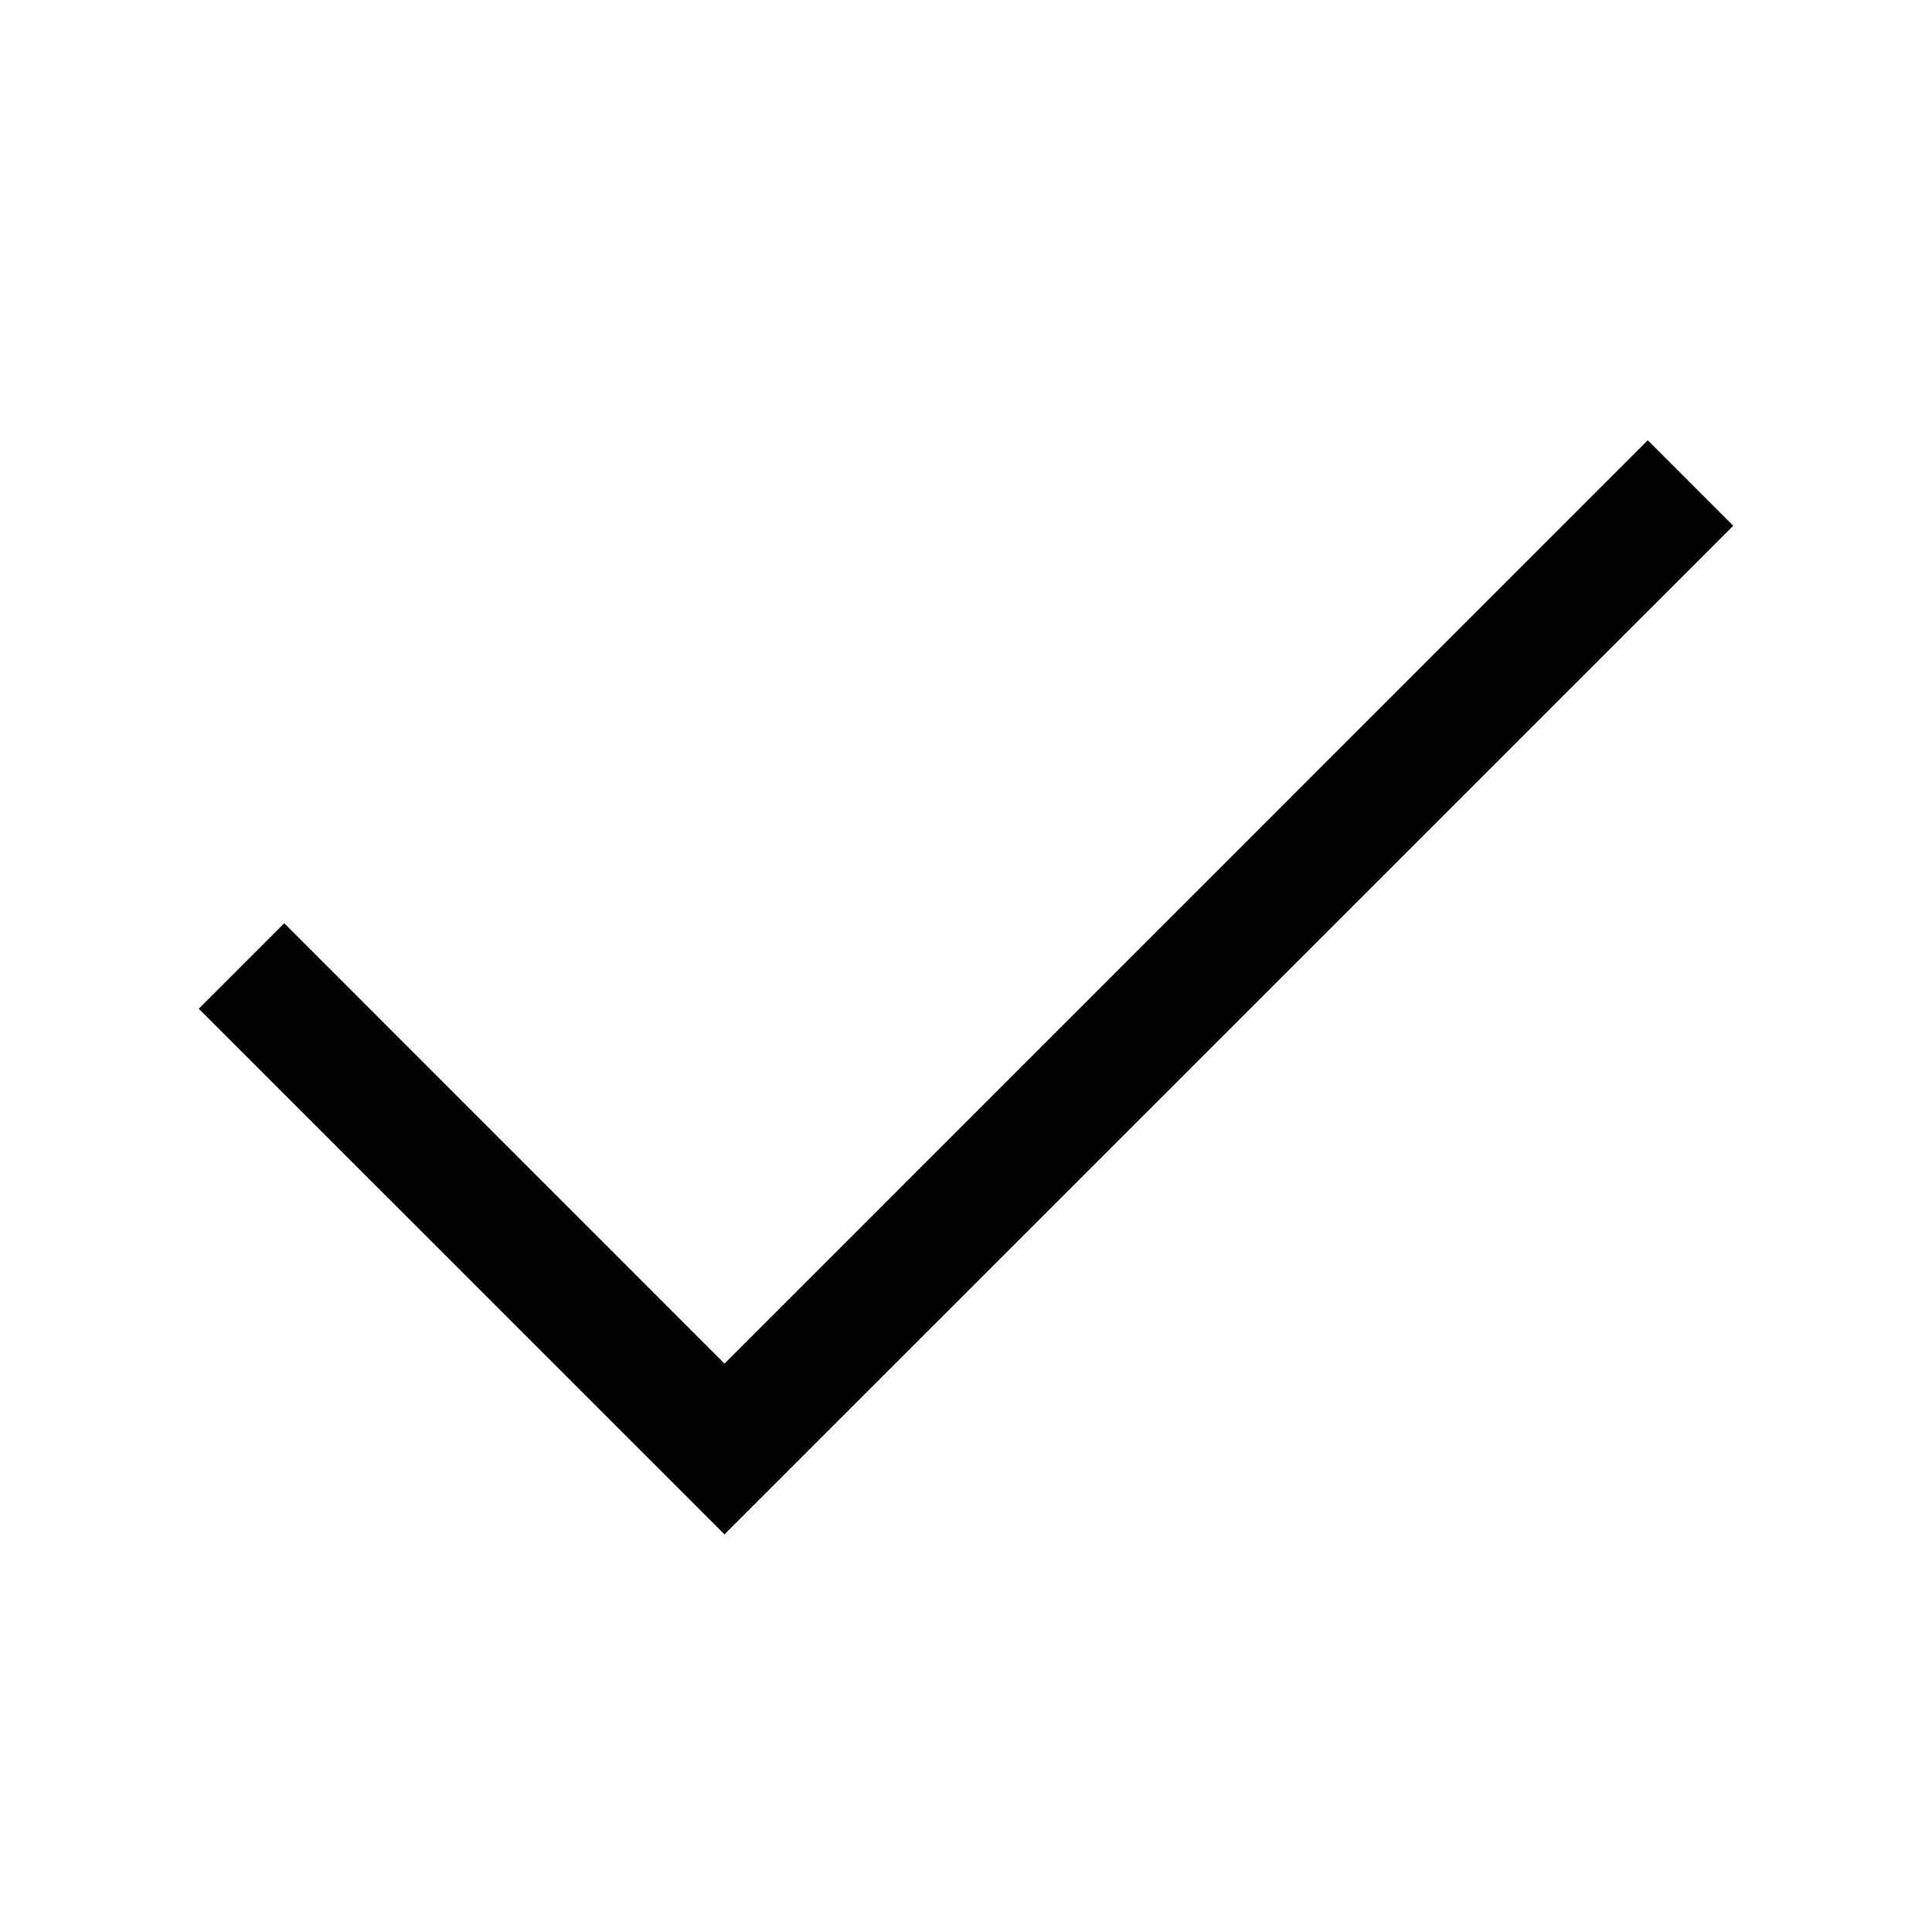
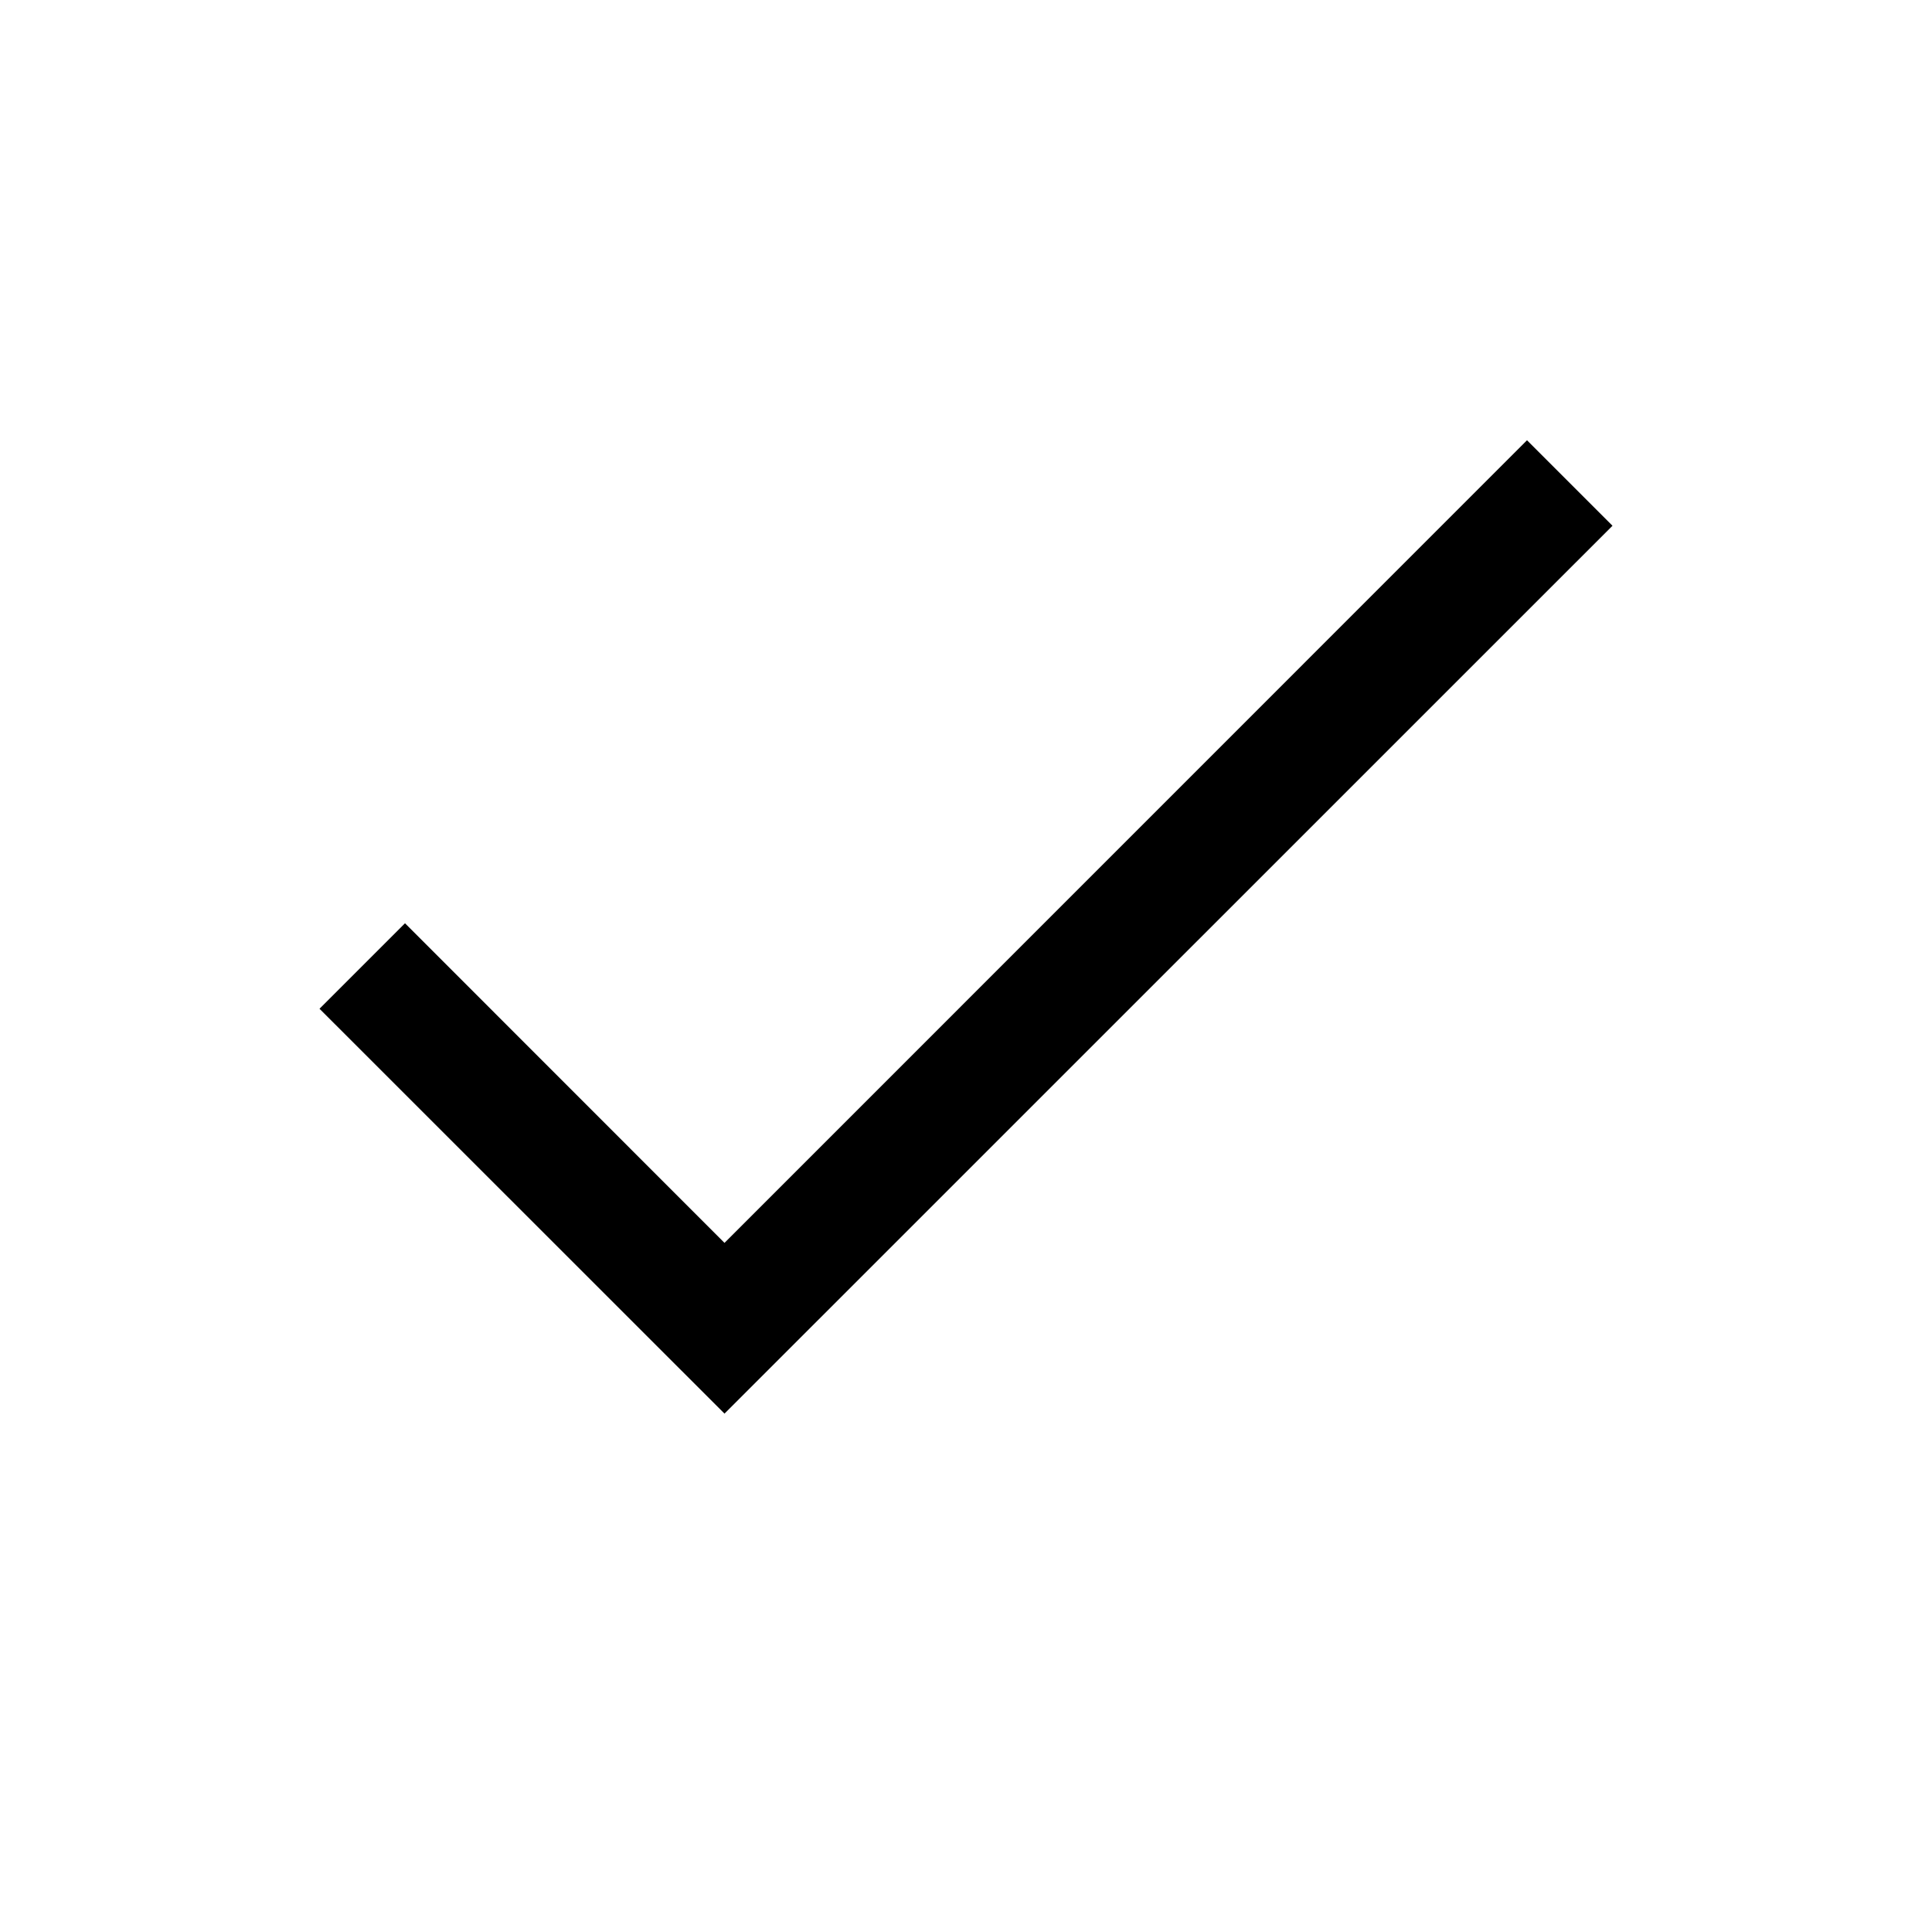
<svg xmlns="http://www.w3.org/2000/svg" width="16" height="16" viewBox="0 0 16 16" fill="none">
-   <path fill-rule="evenodd" clip-rule="evenodd" d="M14.354 4.354L6 12.707L1.646 8.354L2.354 7.646L6 11.293L13.646 3.646L14.354 4.354Z" fill="black" style="fill:black;fill-opacity:1;" />
+   <path fill-rule="evenodd" clip-rule="evenodd" d="M13.354 4.354L6 11.707L2.646 8.354L3.354 7.646L6 10.293L12.646 3.646L13.354 4.354Z" fill="black" style="fill:black;fill-opacity:1;" />
</svg>
